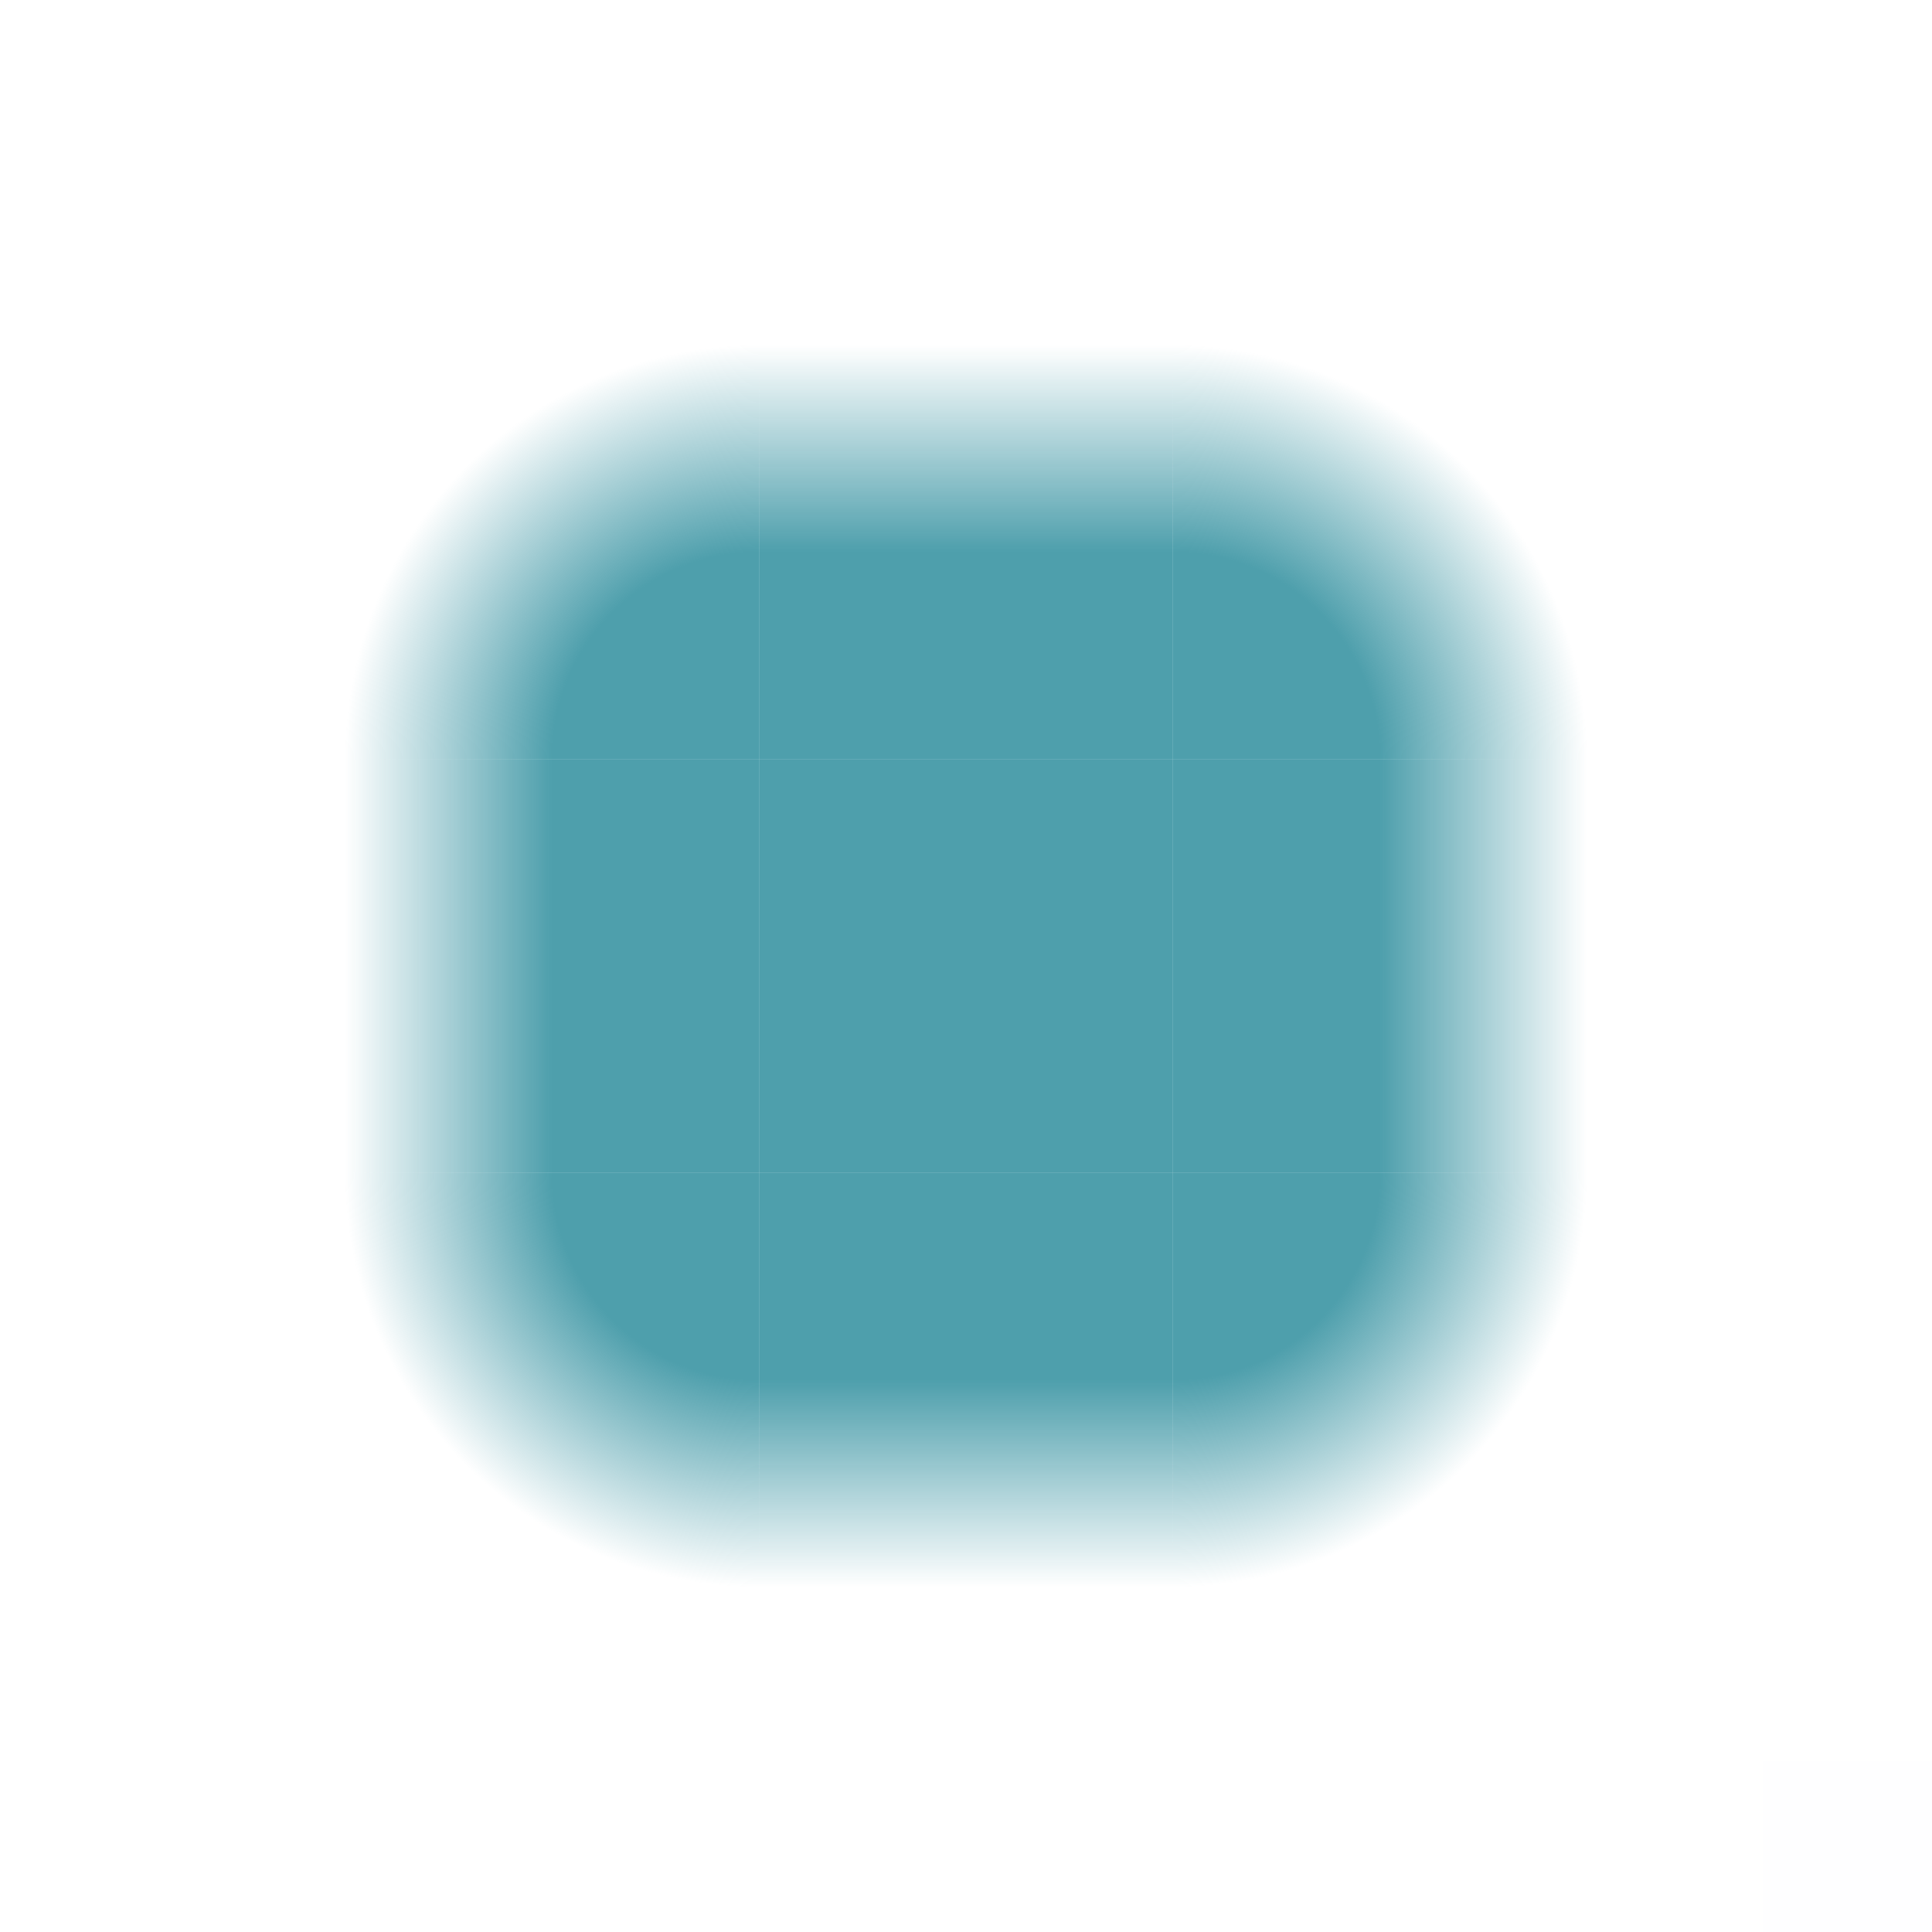
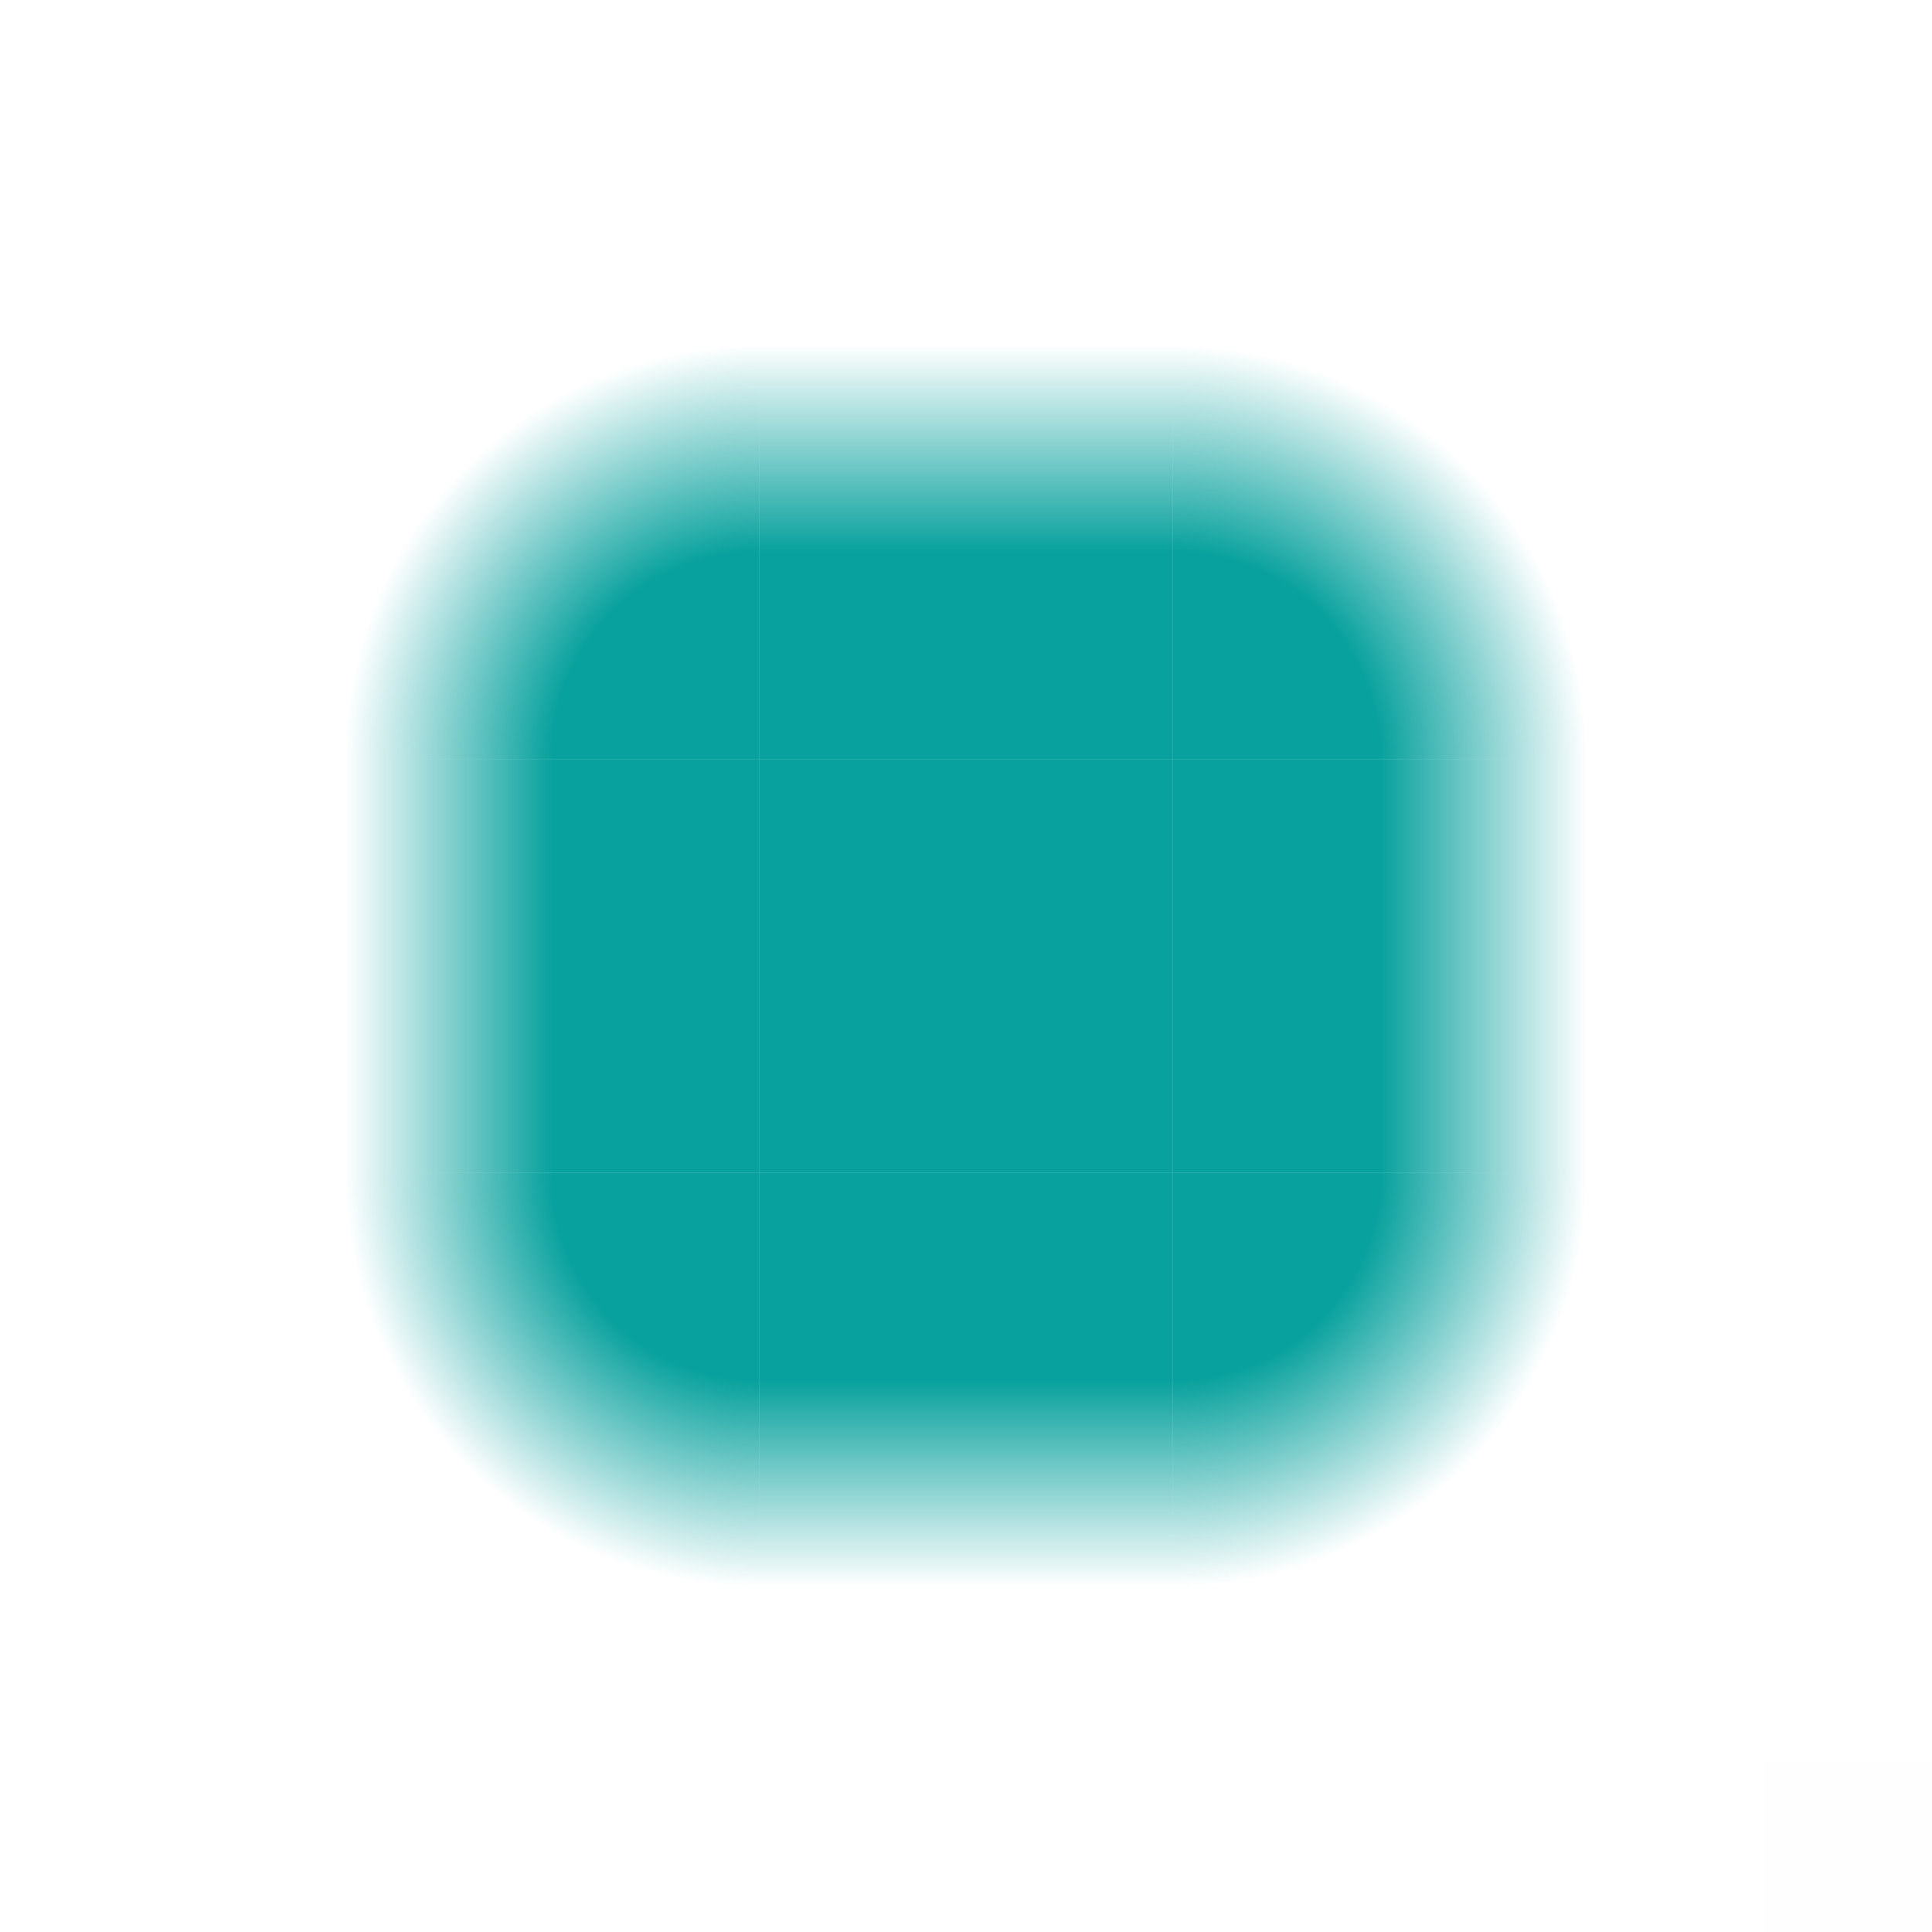
<svg xmlns="http://www.w3.org/2000/svg" xmlns:xlink="http://www.w3.org/1999/xlink" width="56" height="56" viewBox="0 0 56 56" id="svg2" version="1.1">
  <defs id="defs4">
+     <linearGradient id="linearGradient1417">
+       <stop style="stop-color:#08a19d;stop-opacity:1;" offset="0" id="stop1411" class="ColorScheme-ButtonFocus" />
+       <stop class="ColorScheme-ButtonFocus" id="stop1413" offset="0.5" style="stop-color:#08a19d;stop-opacity:1;" />
+       <stop style="stop-color:#08a19d;stop-opacity:0;" offset="1" id="stop1415" class="ColorScheme-ButtonFocus" />
+     </linearGradient>
    <linearGradient id="linearGradient934">
      <stop style="stop-color:#4e9fac;stop-opacity:1" offset="0" id="stop928" class="ColorScheme-ButtonFocus" />
      <stop class="ColorScheme-ButtonFocus" id="stop930" offset="0.5" style="stop-color:#4e9fac;stop-opacity:1" />
      <stop style="stop-color:#4ea0ac;stop-opacity:0" offset="1" id="stop932" class="ColorScheme-ButtonFocus" />
    </linearGradient>
    <linearGradient id="linearGradient913">
      <stop style="stop-color:#4e9fac;stop-opacity:1" offset="0" id="stop907" class="ColorScheme-ButtonFocus" />
      <stop class="ColorScheme-ButtonFocus" id="stop909" offset="0.5" style="stop-color:#4e9fac;stop-opacity:1" />
      <stop style="stop-color:#4e9fac;stop-opacity:0" offset="1" id="stop911" class="ColorScheme-ButtonFocus" />
    </linearGradient>
    <linearGradient id="linearGradient1576">
      <stop class="ColorScheme-ButtonFocus" id="stop1572" offset="0" style="stop-color:#3daee9;stop-opacity:0.875" />
      <stop style="stop-color:#3daee9;stop-opacity:0.627" offset="0.5" id="stop1578" class="ColorScheme-ButtonFocus" />
      <stop class="ColorScheme-ButtonFocus" id="stop1574" offset="1" style="stop-color:#3daee9;stop-opacity:0;" />
    </linearGradient>
    <linearGradient id="linearGradient1568">
      <stop class="ColorScheme-ButtonFocus" id="stop1564" offset="0" style="stop-color:#3daee9;stop-opacity:0.875" />
      <stop style="stop-color:#3daee9;stop-opacity:0.627" offset="0.5" id="stop1570" class="ColorScheme-ButtonFocus" />
      <stop class="ColorScheme-ButtonFocus" id="stop1566" offset="1" style="stop-color:#3daee9;stop-opacity:0;" />
    </linearGradient>
    <linearGradient id="linearGradient1560">
      <stop style="stop-color:#3daee9;stop-opacity:0.875" offset="0" id="stop1556" class="ColorScheme-ButtonFocus" />
      <stop style="stop-color:#3daee9;stop-opacity:0;" offset="1" id="stop1558" class="ColorScheme-ButtonFocus" />
    </linearGradient>
    <linearGradient id="linearGradient1554">
      <stop style="stop-color:#3daee9;stop-opacity:0.875" offset="0" id="stop1550" class="ColorScheme-ButtonFocus" />
      <stop style="stop-color:#3daee9;stop-opacity:0;" offset="1" id="stop1552" class="ColorScheme-ButtonFocus" />
    </linearGradient>
    <linearGradient id="linearGradient1454">
      <stop class="ColorScheme-ButtonFocus" id="stop1446" offset="0" style="stop-color:#3daee9;stop-opacity:1;" />
      <stop class="ColorScheme-ButtonFocus" id="stop1452" offset="1" style="stop-color:#3daee9;stop-opacity:0;" />
    </linearGradient>
    <linearGradient id="linearGradient1444">
      <stop class="ColorScheme-ButtonFocus" id="stop1436" offset="0" style="stop-color:#3daee9;stop-opacity:1;" />
      <stop class="ColorScheme-ButtonFocus" id="stop1442" offset="1" style="stop-color:#3daee9;stop-opacity:0;" />
    </linearGradient>
    <linearGradient id="linearGradient1267">
      <stop style="stop-color:#3daee9;stop-opacity:1;" offset="0" id="stop1259" class="ColorScheme-ButtonFocus" />
      <stop id="stop1261" offset="0.667" style="stop-color:#3daee9;stop-opacity:0.749;" class="ColorScheme-ButtonFocus" />
      <stop id="stop1263" offset="0.792" style="stop-color:#3daee9;stop-opacity:0.498;" class="ColorScheme-ButtonFocus" />
      <stop style="stop-color:#3daee9;stop-opacity:0;" offset="1" id="stop1265" class="ColorScheme-ButtonFocus" />
    </linearGradient>
    <linearGradient id="linearGradient1247">
      <stop style="stop-color:#3daee9;stop-opacity:1;" offset="0" id="stop1239" class="ColorScheme-ButtonFocus" />
      <stop id="stop1241" offset="0.667" style="stop-color:#3daee9;stop-opacity:0.667" class="ColorScheme-ButtonFocus" />
      <stop id="stop1243" offset="0.792" style="stop-color:#3daee9;stop-opacity:0.498;" class="ColorScheme-ButtonFocus" />
      <stop style="stop-color:#3daee9;stop-opacity:0;" offset="1" id="stop1245" class="ColorScheme-ButtonFocus" />
    </linearGradient>
    <linearGradient id="linearGradient1233">
      <stop style="stop-color:#3daee9;stop-opacity:1;" offset="0" id="stop1225" class="ColorScheme-ButtonFocus" />
      <stop id="stop1227" offset="0.625" style="stop-color:#3daee9;stop-opacity:0.75" class="ColorScheme-ButtonFocus" />
      <stop id="stop1229" offset="0.83" style="stop-color:#3daee9;stop-opacity:0.5" class="ColorScheme-ButtonFocus" />
      <stop style="stop-color:#3daee9;stop-opacity:0;" offset="1" id="stop1231" class="ColorScheme-ButtonFocus" />
    </linearGradient>
    <linearGradient id="linearGradient1054">
      <stop class="ColorScheme-ButtonFocus" id="stop1046" offset="0" style="stop-color:#3daee9;stop-opacity:1;" />
      <stop class="ColorScheme-ButtonFocus" style="stop-color:#3daee9;stop-opacity:0.749;" offset="0.59" id="stop1048" />
      <stop class="ColorScheme-ButtonFocus" style="stop-color:#3daee9;stop-opacity:0.498;" offset="0.792" id="stop1050" />
      <stop class="ColorScheme-ButtonFocus" id="stop1052" offset="1" style="stop-color:#3daee9;stop-opacity:0;" />
    </linearGradient>
    <linearGradient id="linearGradient997">
      <stop class="ColorScheme-ButtonFocus" id="stop989" offset="0" style="stop-color:#3daee9;stop-opacity:1;" />
      <stop class="ColorScheme-ButtonFocus" id="stop995" offset="1" style="stop-color:#3daee9;stop-opacity:0.67" />
    </linearGradient>
    <linearGradient id="linearGradient987">
      <stop class="ColorScheme-ButtonFocus" id="stop979" offset="0" style="stop-color:#3daee9;stop-opacity:1;" />
      <stop class="ColorScheme-ButtonFocus" style="stop-color:#3daee9;stop-opacity:0.749;" offset="0.556" id="stop981" />
      <stop class="ColorScheme-ButtonFocus" style="stop-color:#3daee9;stop-opacity:0.498;" offset="0.778" id="stop983" />
      <stop class="ColorScheme-ButtonFocus" id="stop985" offset="1" style="stop-color:#3daee9;stop-opacity:0;" />
    </linearGradient>
    <linearGradient id="linearGradient975">
      <stop class="ColorScheme-ButtonFocus" id="stop967" offset="0" style="stop-color:#3daee9;stop-opacity:1;" />
      <stop class="ColorScheme-ButtonFocus" style="stop-color:#3daee9;stop-opacity:0.749;" offset="0.667" id="stop969" />
      <stop class="ColorScheme-ButtonFocus" style="stop-color:#3daee9;stop-opacity:0.498;" offset="0.83" id="stop971" />
      <stop class="ColorScheme-ButtonFocus" id="stop973" offset="1" style="stop-color:#3daee9;stop-opacity:0;" />
    </linearGradient>
    <style type="text/css" id="current-color-scheme" />
    <linearGradient id="linearGradient4211">
      <stop style="stop-color:#3daee9;stop-opacity:1;" offset="0" id="stop4213" class="ColorScheme-ButtonFocus" />
      <stop id="stop4221" offset="0.6" style="stop-color:#3daee9;stop-opacity:0.749;" class="ColorScheme-ButtonFocus" />
      <stop id="stop4219" offset="0.8" style="stop-color:#3daee9;stop-opacity:0.498;" class="ColorScheme-ButtonFocus" />
      <stop style="stop-color:#3daee9;stop-opacity:0;" offset="1" id="stop4215" class="ColorScheme-ButtonFocus" />
    </linearGradient>
-     <linearGradient xlink:href="#linearGradient913" id="linearGradient888" x1="28" y1="926.362" x2="28" y2="914.362" gradientUnits="userSpaceOnUse" gradientTransform="translate(0,-2.8217188e-5)" />
-     <linearGradient xlink:href="#linearGradient913" id="linearGradient888-2" x1="28" y1="926.362" x2="28" y2="914.362" gradientUnits="userSpaceOnUse" gradientTransform="translate(904.3622,-960.3622)" />
-     <linearGradient xlink:href="#linearGradient913" id="linearGradient888-9" x1="28" y1="926.362" x2="28" y2="914.362" gradientUnits="userSpaceOnUse" gradientTransform="translate(0,-1864.724)" />
-     <linearGradient xlink:href="#linearGradient913" id="linearGradient888-6" x1="28" y1="926.362" x2="28" y2="914.362" gradientUnits="userSpaceOnUse" gradientTransform="translate(-960.3622,-904.3622)" />
-     <radialGradient xlink:href="#linearGradient913" id="radialGradient1434" cx="22" cy="22" fx="22" fy="22" r="6" gradientUnits="userSpaceOnUse" gradientTransform="matrix(-7.6817312e-8,-2,2,-7.6817319e-8,-21.99995,970.3621)" />
-     <radialGradient xlink:href="#linearGradient934" id="radialGradient1434-2" cx="22" cy="22" fx="22" fy="22" r="6" gradientUnits="userSpaceOnUse" gradientTransform="matrix(7.6817312e-8,-2,-2,-7.6817319e-8,77.99994,970.3621)" />
-     <radialGradient xlink:href="#linearGradient913" id="radialGradient1434-9" cx="22" cy="22" fx="22" fy="22" r="6" gradientUnits="userSpaceOnUse" gradientTransform="matrix(7.6817312e-8,2,-2,7.6817319e-8,77.99994,894.3622)" />
-     <radialGradient xlink:href="#linearGradient913" id="radialGradient1434-4" cx="22" cy="22" fx="22" fy="22" r="6" gradientUnits="userSpaceOnUse" gradientTransform="matrix(-7.6817312e-8,2,2,7.6817319e-8,-21.99995,894.3622)" />
+     <linearGradient xlink:href="#linearGradient1417" id="linearGradient888" x1="28" y1="926.362" x2="28" y2="914.362" gradientUnits="userSpaceOnUse" gradientTransform="translate(0,-2.8217188e-5)" />
+     <linearGradient xlink:href="#linearGradient1417" id="linearGradient888-2" x1="28" y1="926.362" x2="28" y2="914.362" gradientUnits="userSpaceOnUse" gradientTransform="translate(904.3622,-960.3622)" />
+     <linearGradient xlink:href="#linearGradient1417" id="linearGradient888-9" x1="28" y1="926.362" x2="28" y2="914.362" gradientUnits="userSpaceOnUse" gradientTransform="translate(0,-1864.724)" />
+     <linearGradient xlink:href="#linearGradient1417" id="linearGradient888-6" x1="28" y1="926.362" x2="28" y2="914.362" gradientUnits="userSpaceOnUse" gradientTransform="translate(-960.3622,-904.3622)" />
+     <radialGradient xlink:href="#linearGradient1417" id="radialGradient1434" cx="22" cy="22" fx="22" fy="22" r="6" gradientUnits="userSpaceOnUse" gradientTransform="matrix(-7.6817312e-8,-2,2,-7.6817319e-8,-21.99995,970.3621)" />
+     <radialGradient xlink:href="#linearGradient1417" id="radialGradient1434-2" cx="22" cy="22" fx="22" fy="22" r="6" gradientUnits="userSpaceOnUse" gradientTransform="matrix(7.6817312e-8,-2,-2,-7.6817319e-8,77.99994,970.3621)" />
+     <radialGradient xlink:href="#linearGradient1417" id="radialGradient1434-9" cx="22" cy="22" fx="22" fy="22" r="6" gradientUnits="userSpaceOnUse" gradientTransform="matrix(7.6817312e-8,2,-2,7.6817319e-8,77.99994,894.3622)" />
+     <radialGradient xlink:href="#linearGradient1417" id="radialGradient1434-4" cx="22" cy="22" fx="22" fy="22" r="6" gradientUnits="userSpaceOnUse" gradientTransform="matrix(-7.6817312e-8,2,2,7.6817319e-8,-21.99995,894.3622)" />
  </defs>
  <rect y="2.6194605e-06" x="51.008" height="5" width="5" id="hint-glow-radius" style="opacity:0.003;fill:#4e51ac;fill-opacity:1;fill-rule:nonzero;stroke:none;stroke-width:6.7;stroke-linecap:round;stroke-linejoin:round;stroke-miterlimit:4;stroke-dasharray:none;stroke-dashoffset:0;stroke-opacity:1" />
  <rect style="opacity:0.006;fill:#4e51ac;fill-opacity:1;fill-rule:nonzero;stroke:none;stroke-width:6.7;stroke-linecap:round;stroke-linejoin:round;stroke-miterlimit:4;stroke-dasharray:none;stroke-dashoffset:0;stroke-opacity:1" id="hint-tile-center" width="5" height="5" x="51.091" y="51.051" />
  <g transform="translate(0,-904.3622)" id="top">
    <rect ry="0" rx="0" y="914.362" x="22" height="12" width="12" id="rect853" style="fill:url(#linearGradient888);fill-opacity:1;fill-rule:evenodd" />
    <rect y="914.362" x="22" height="12" width="12" id="rect4301" style="opacity:1;fill:none;fill-opacity:1;stroke:none" />
  </g>
  <g transform="translate(0,-904.3622)" id="left">
    <rect style="opacity:1;fill:none;fill-opacity:1;stroke:none" id="rect4315" width="12" height="12" x="10" y="926.362" />
    <rect transform="rotate(-90)" ry="0" rx="0" y="10" x="-938.362" height="12" width="12" id="rect853-20" style="fill:url(#linearGradient888-6);fill-opacity:1.0;fill-rule:evenodd" />
  </g>
  <g transform="translate(0,-904.3622)" id="right">
    <rect transform="rotate(90)" ry="0" rx="0" y="-46" x="926.362" height="12" width="12" id="rect853-0" style="fill:url(#linearGradient888-2);fill-opacity:1.0;fill-rule:evenodd" />
  </g>
  <g transform="translate(0,-904.3622)" id="center">
    <rect y="926.362" x="22" height="12" width="12" id="rect4313" style="opacity:1;fill:none;fill-opacity:1;stroke:none" />
-     <rect y="926.362" x="22" height="12" width="12" id="rect1580" style="fill:#4e9fac;fill-opacity:1;fill-rule:evenodd" />
+     <rect y="926.362" x="22" height="12" width="12" id="rect1580" style="fill:#08a19d;fill-opacity:1;fill-rule:evenodd" />
  </g>
  <g transform="translate(0,-904.3622)" id="bottom">
    <rect style="opacity:1;fill:none;fill-opacity:1;stroke:none" id="rect4307" width="12" height="12" x="22" y="938.362" />
    <rect transform="scale(1,-1)" ry="0" rx="0" y="-950.362" x="22" height="12" width="12" id="rect853-2" style="fill:url(#linearGradient888-9);fill-opacity:1.0;fill-rule:evenodd" />
  </g>
  <g transform="translate(0,-904.3622)" id="bottomright">
    <rect y="938.362" x="34" height="12" width="12" id="rect4305" style="opacity:1;fill:none;fill-opacity:1;stroke:none" />
    <path id="path1420-8" d="m 34,950.362 a 12,12 0 0 0 12,-12 H 34 Z" style="fill:url(#radialGradient1434-9);fill-opacity:1.0;fill-rule:evenodd" />
  </g>
  <g transform="translate(0,-904.3622)" id="topright">
    <rect style="opacity:1;fill:none;fill-opacity:1;stroke:none" id="rect4303" width="12" height="12" x="34" y="914.362" />
    <path id="path1420-1" d="m 34,914.362 a 12,12 0 0 1 12,12 H 34 Z" style="fill:url(#radialGradient1434-2);fill-opacity:1.0;fill-rule:evenodd" />
  </g>
  <g transform="translate(0,-904.3622)" id="bottomleft">
    <rect y="938.362" x="10" height="12" width="12" id="rect4309" style="opacity:1;fill:none;fill-opacity:1;stroke:none" />
    <path id="path1420-3" d="m 22,950.362 a 12,12 0 0 1 -12,-12 h 12 z" style="fill:url(#radialGradient1434-4);fill-opacity:1.0;fill-rule:evenodd" />
  </g>
  <g transform="translate(0,-904.3622)" id="topleft">
    <rect style="opacity:1;fill:none;fill-opacity:1;stroke:none" id="rect4299" width="12" height="12" x="10" y="914.362" />
    <path id="path1420" d="m 22,914.362 a 12,12 0 0 0 -12,12 h 12 z" style="fill:url(#radialGradient1434);fill-opacity:1.0;fill-rule:evenodd" />
  </g>
</svg>
